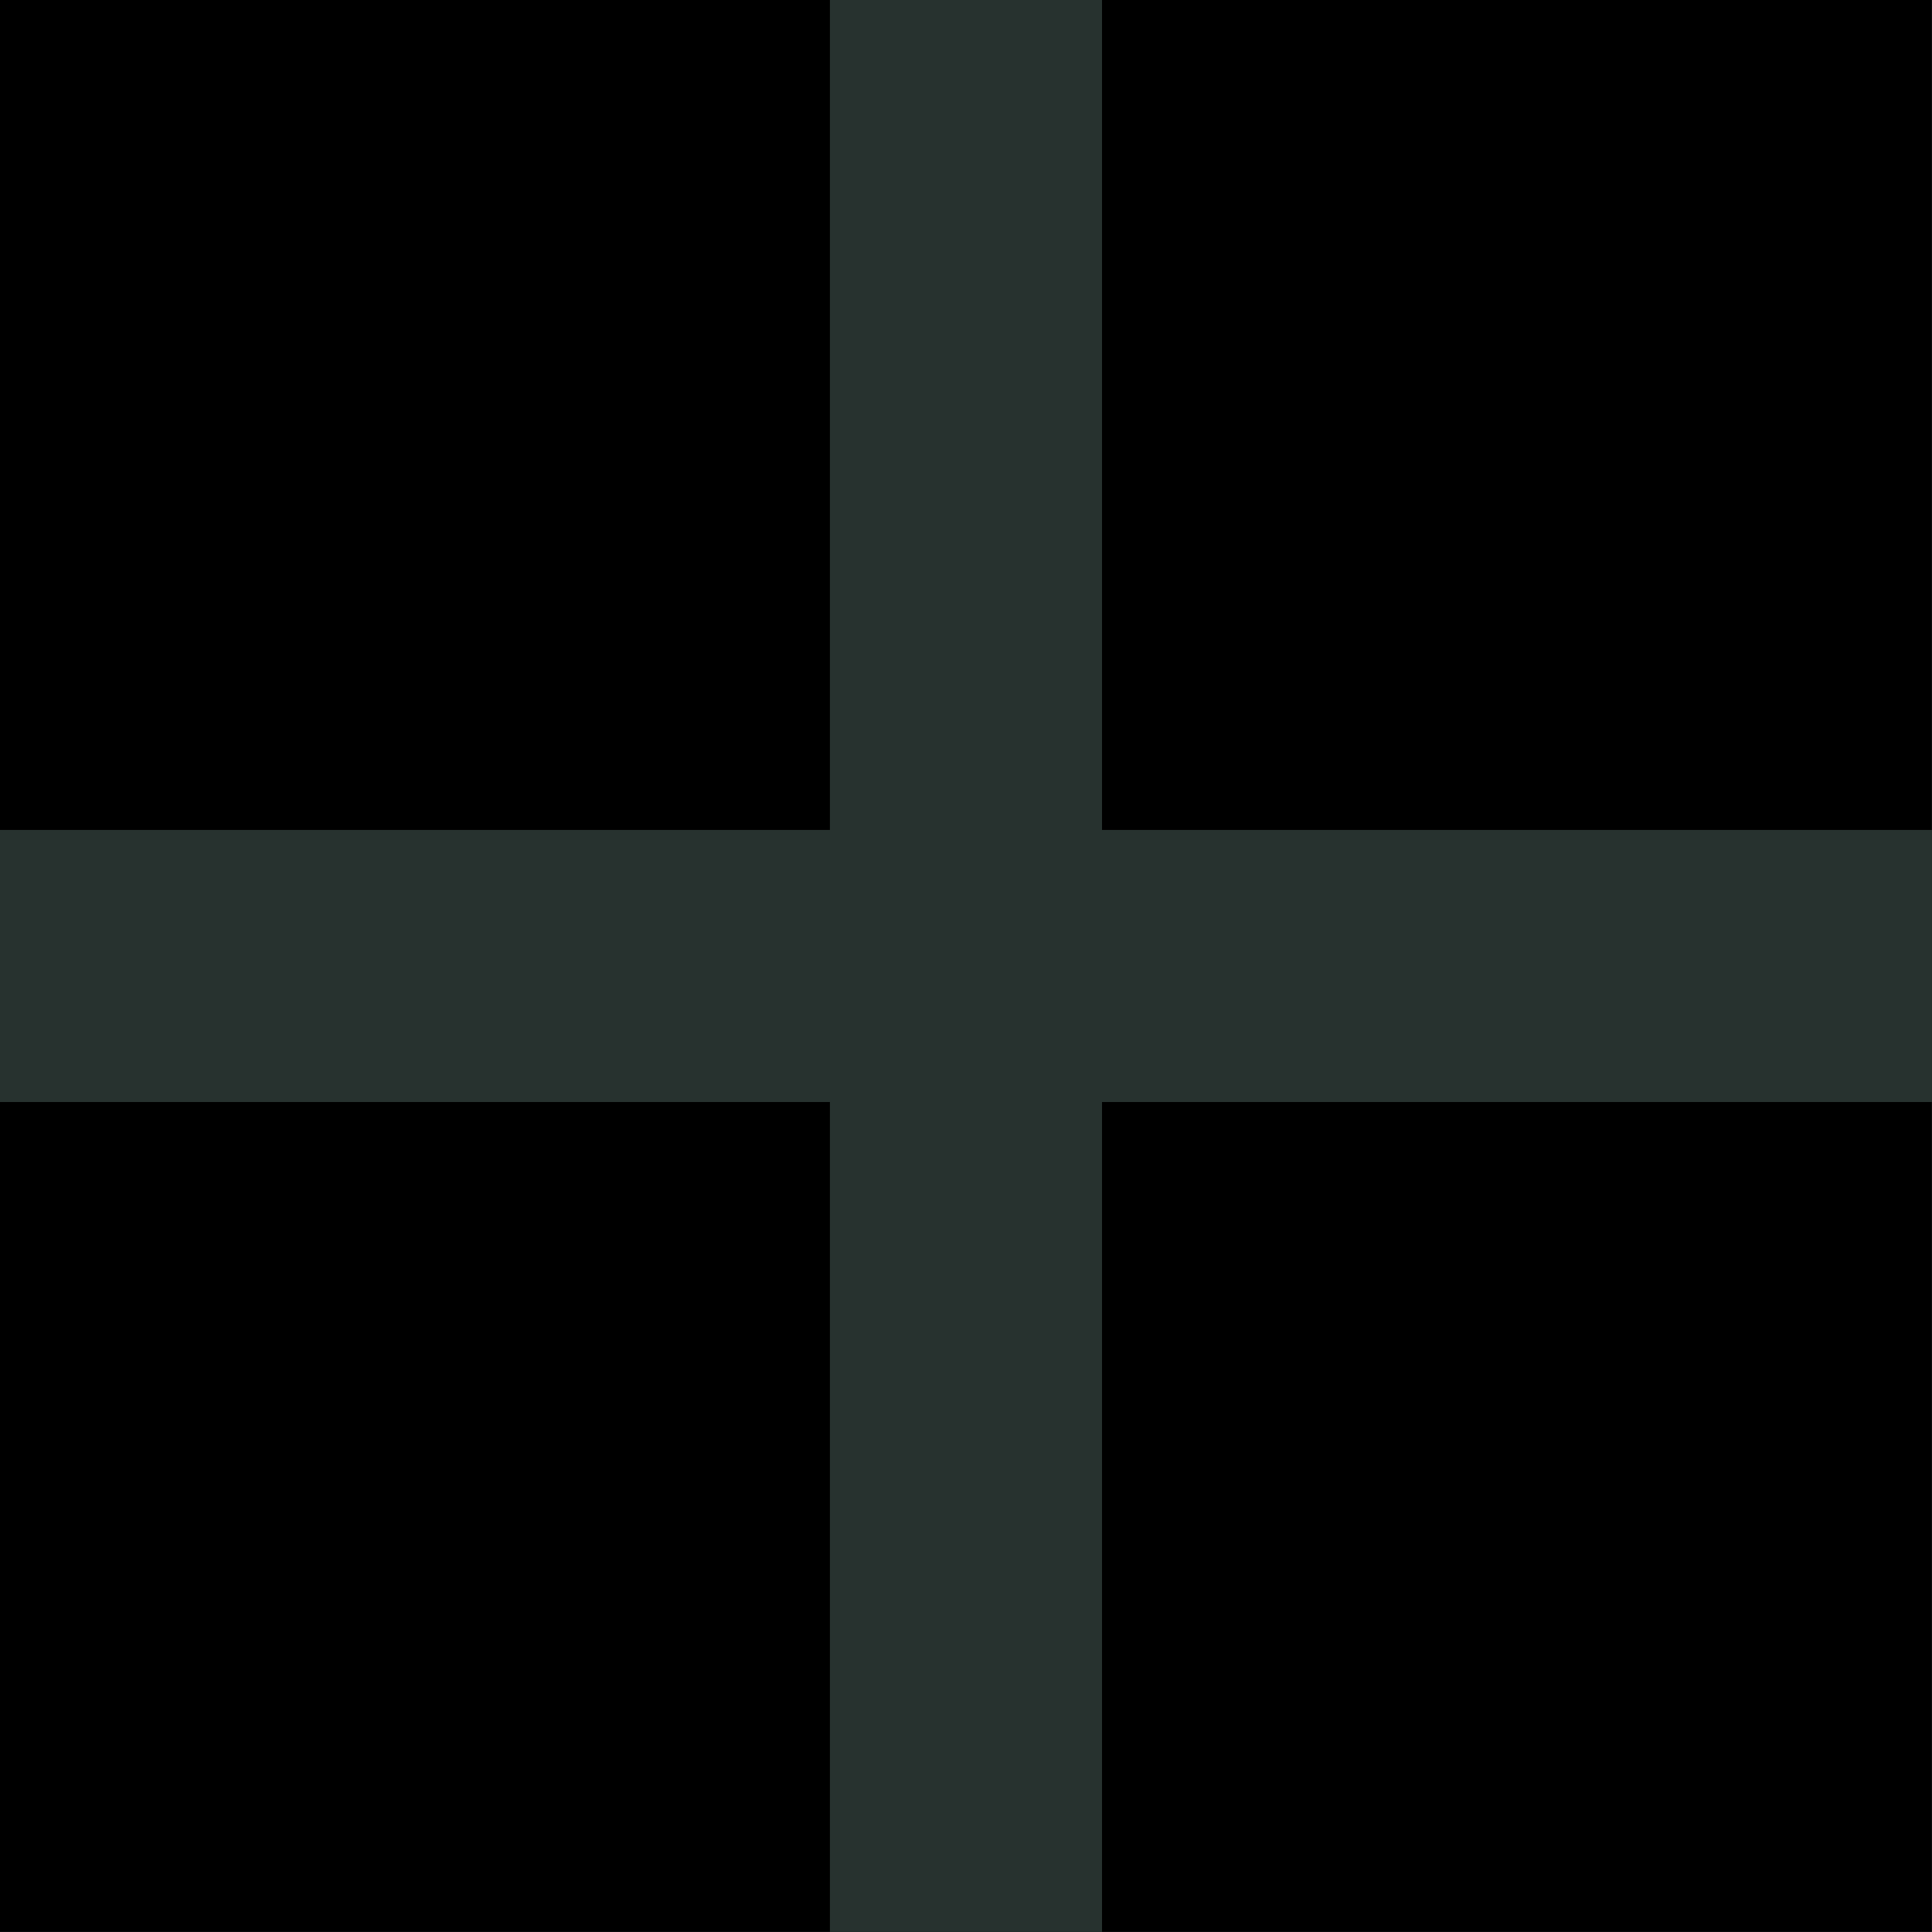
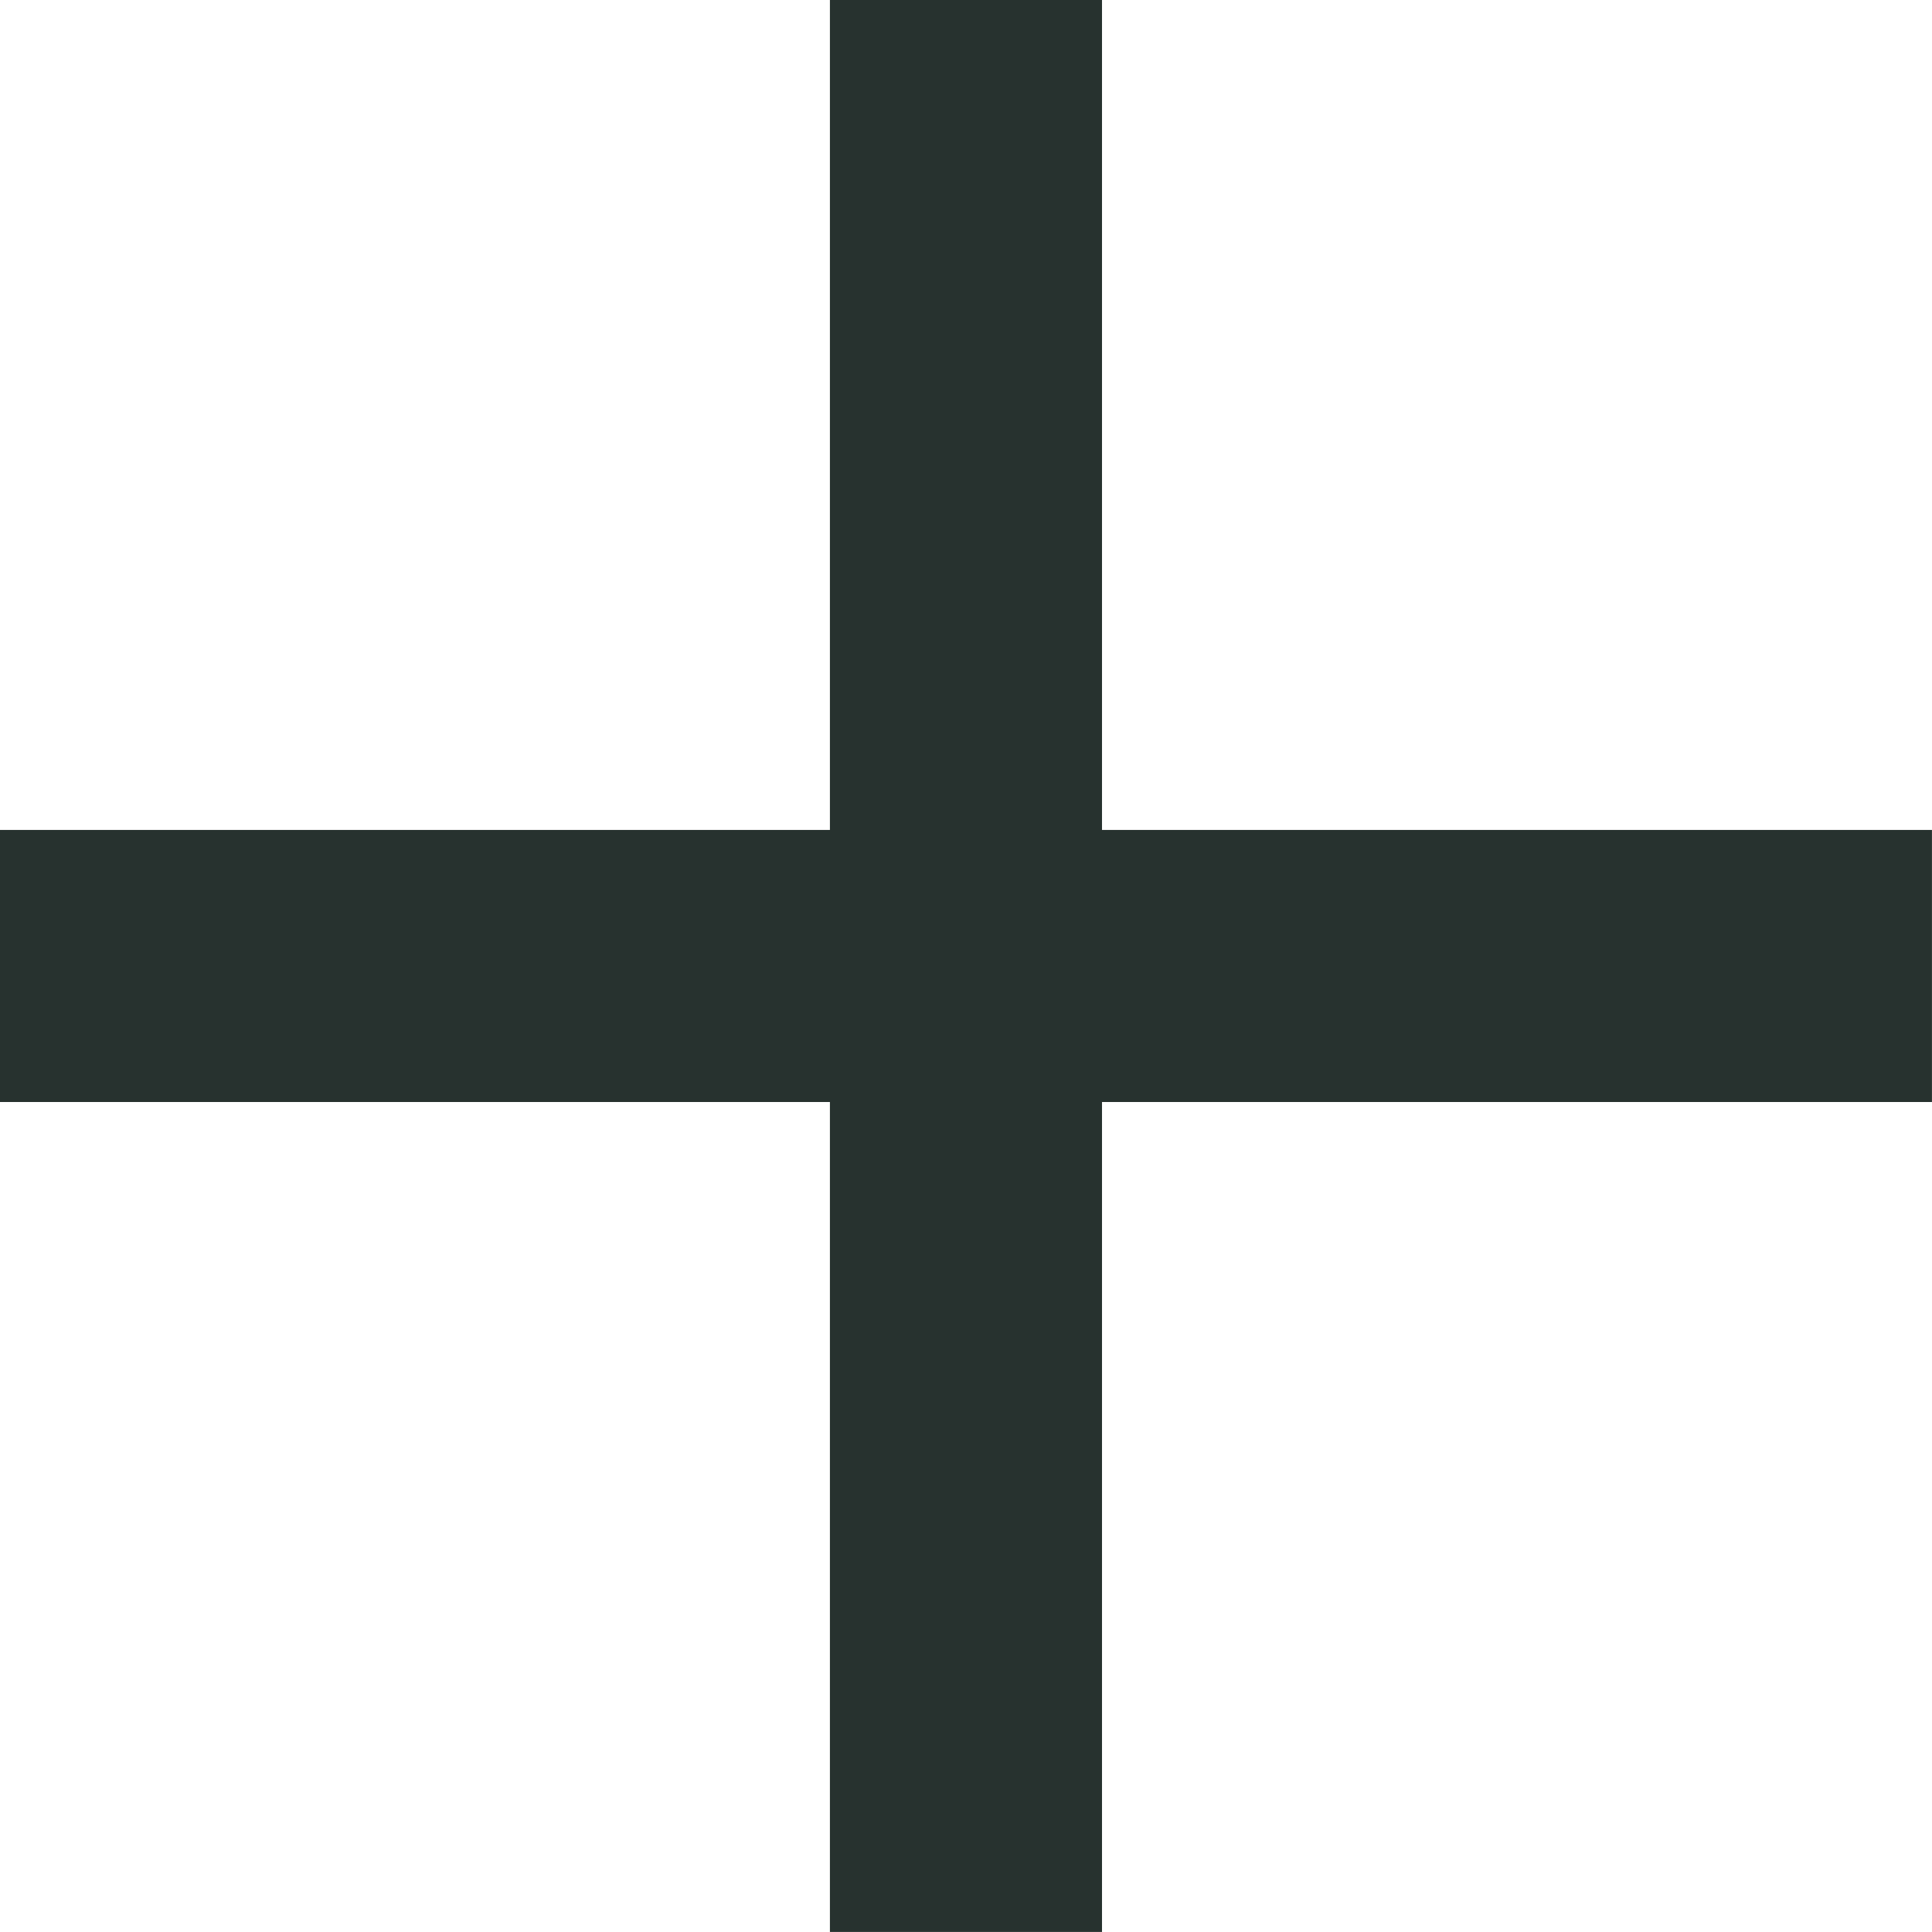
- <svg xmlns="http://www.w3.org/2000/svg" viewBox="0 0 14 14" fill-rule="evenodd" clip-rule="evenodd" stroke-linejoin="round" stroke-miterlimit="1.414">
+ <svg xmlns="http://www.w3.org/2000/svg" viewBox="0 0 14 14">
  <g transform="translate(-11.667 -11.667) scale(1.16667)">
-     <path fill="none!important" d="M10 10h12v12H10z" />
    <clipPath id="a">
      <path d="M10 10h12v12H10z" />
    </clipPath>
    <g fill="#27322f" clip-path="url(#a)">
-       <path d="M16 28c6.627 0 12-5.373 12-12S22.627 4 16 4 4 9.373 4 16s5.373 12 12 12zm0 1.714c-7.575 0-13.714-6.14-13.714-13.714C2.286 8.425 8.426 2.286 16 2.286c7.575 0 13.714 6.14 13.714 13.714 0 7.575-6.14 13.714-13.714 13.714z" fill-rule="nonzero" />
+       <path d="M16 28c6.627 0 12-5.373 12-12S22.627 4 16 4 4 9.373 4 16s5.373 12 12 12zm0 1.714c-7.575 0-13.714-6.14-13.714-13.714C2.286 8.425 8.426 2.286 16 2.286c7.575 0 13.714 6.14 13.714 13.714 0 7.575-6.14 13.714-13.714 13.714z" />
      <path d="M22 16.845h-5.155V22h-1.69v-5.155H10v-1.69h5.155V10h1.69v5.155H22v1.69z" />
    </g>
  </g>
</svg>
